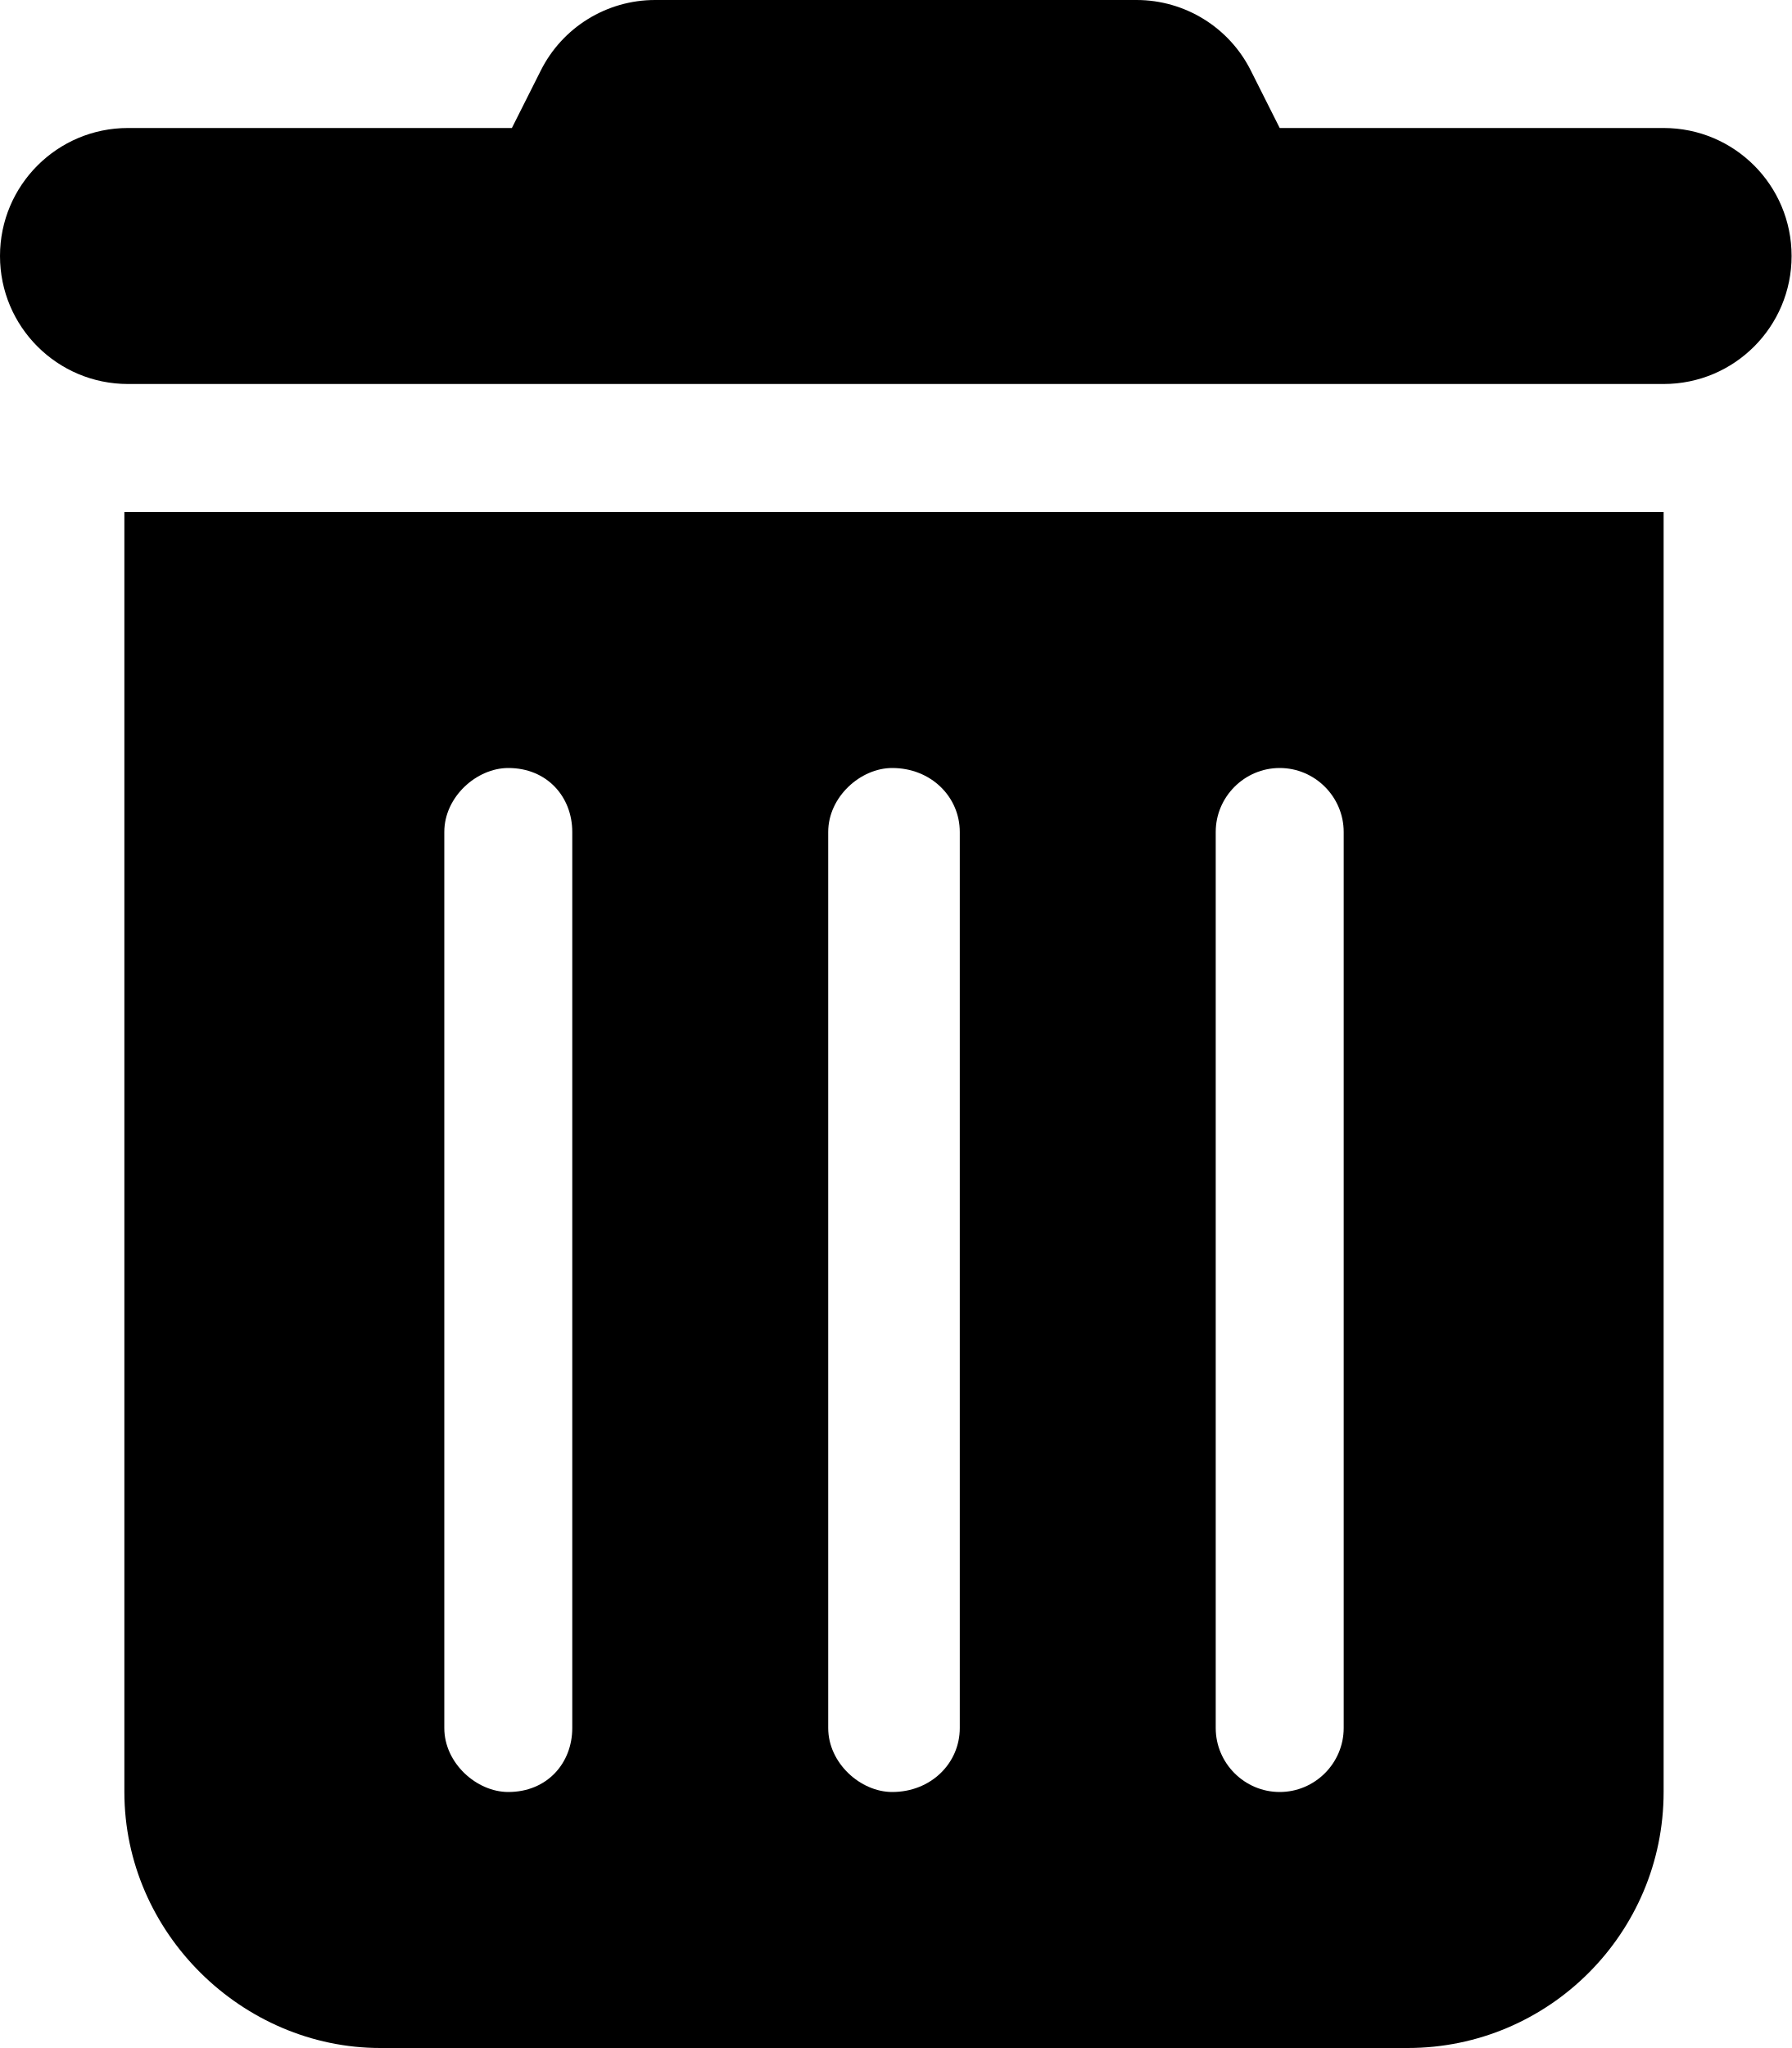
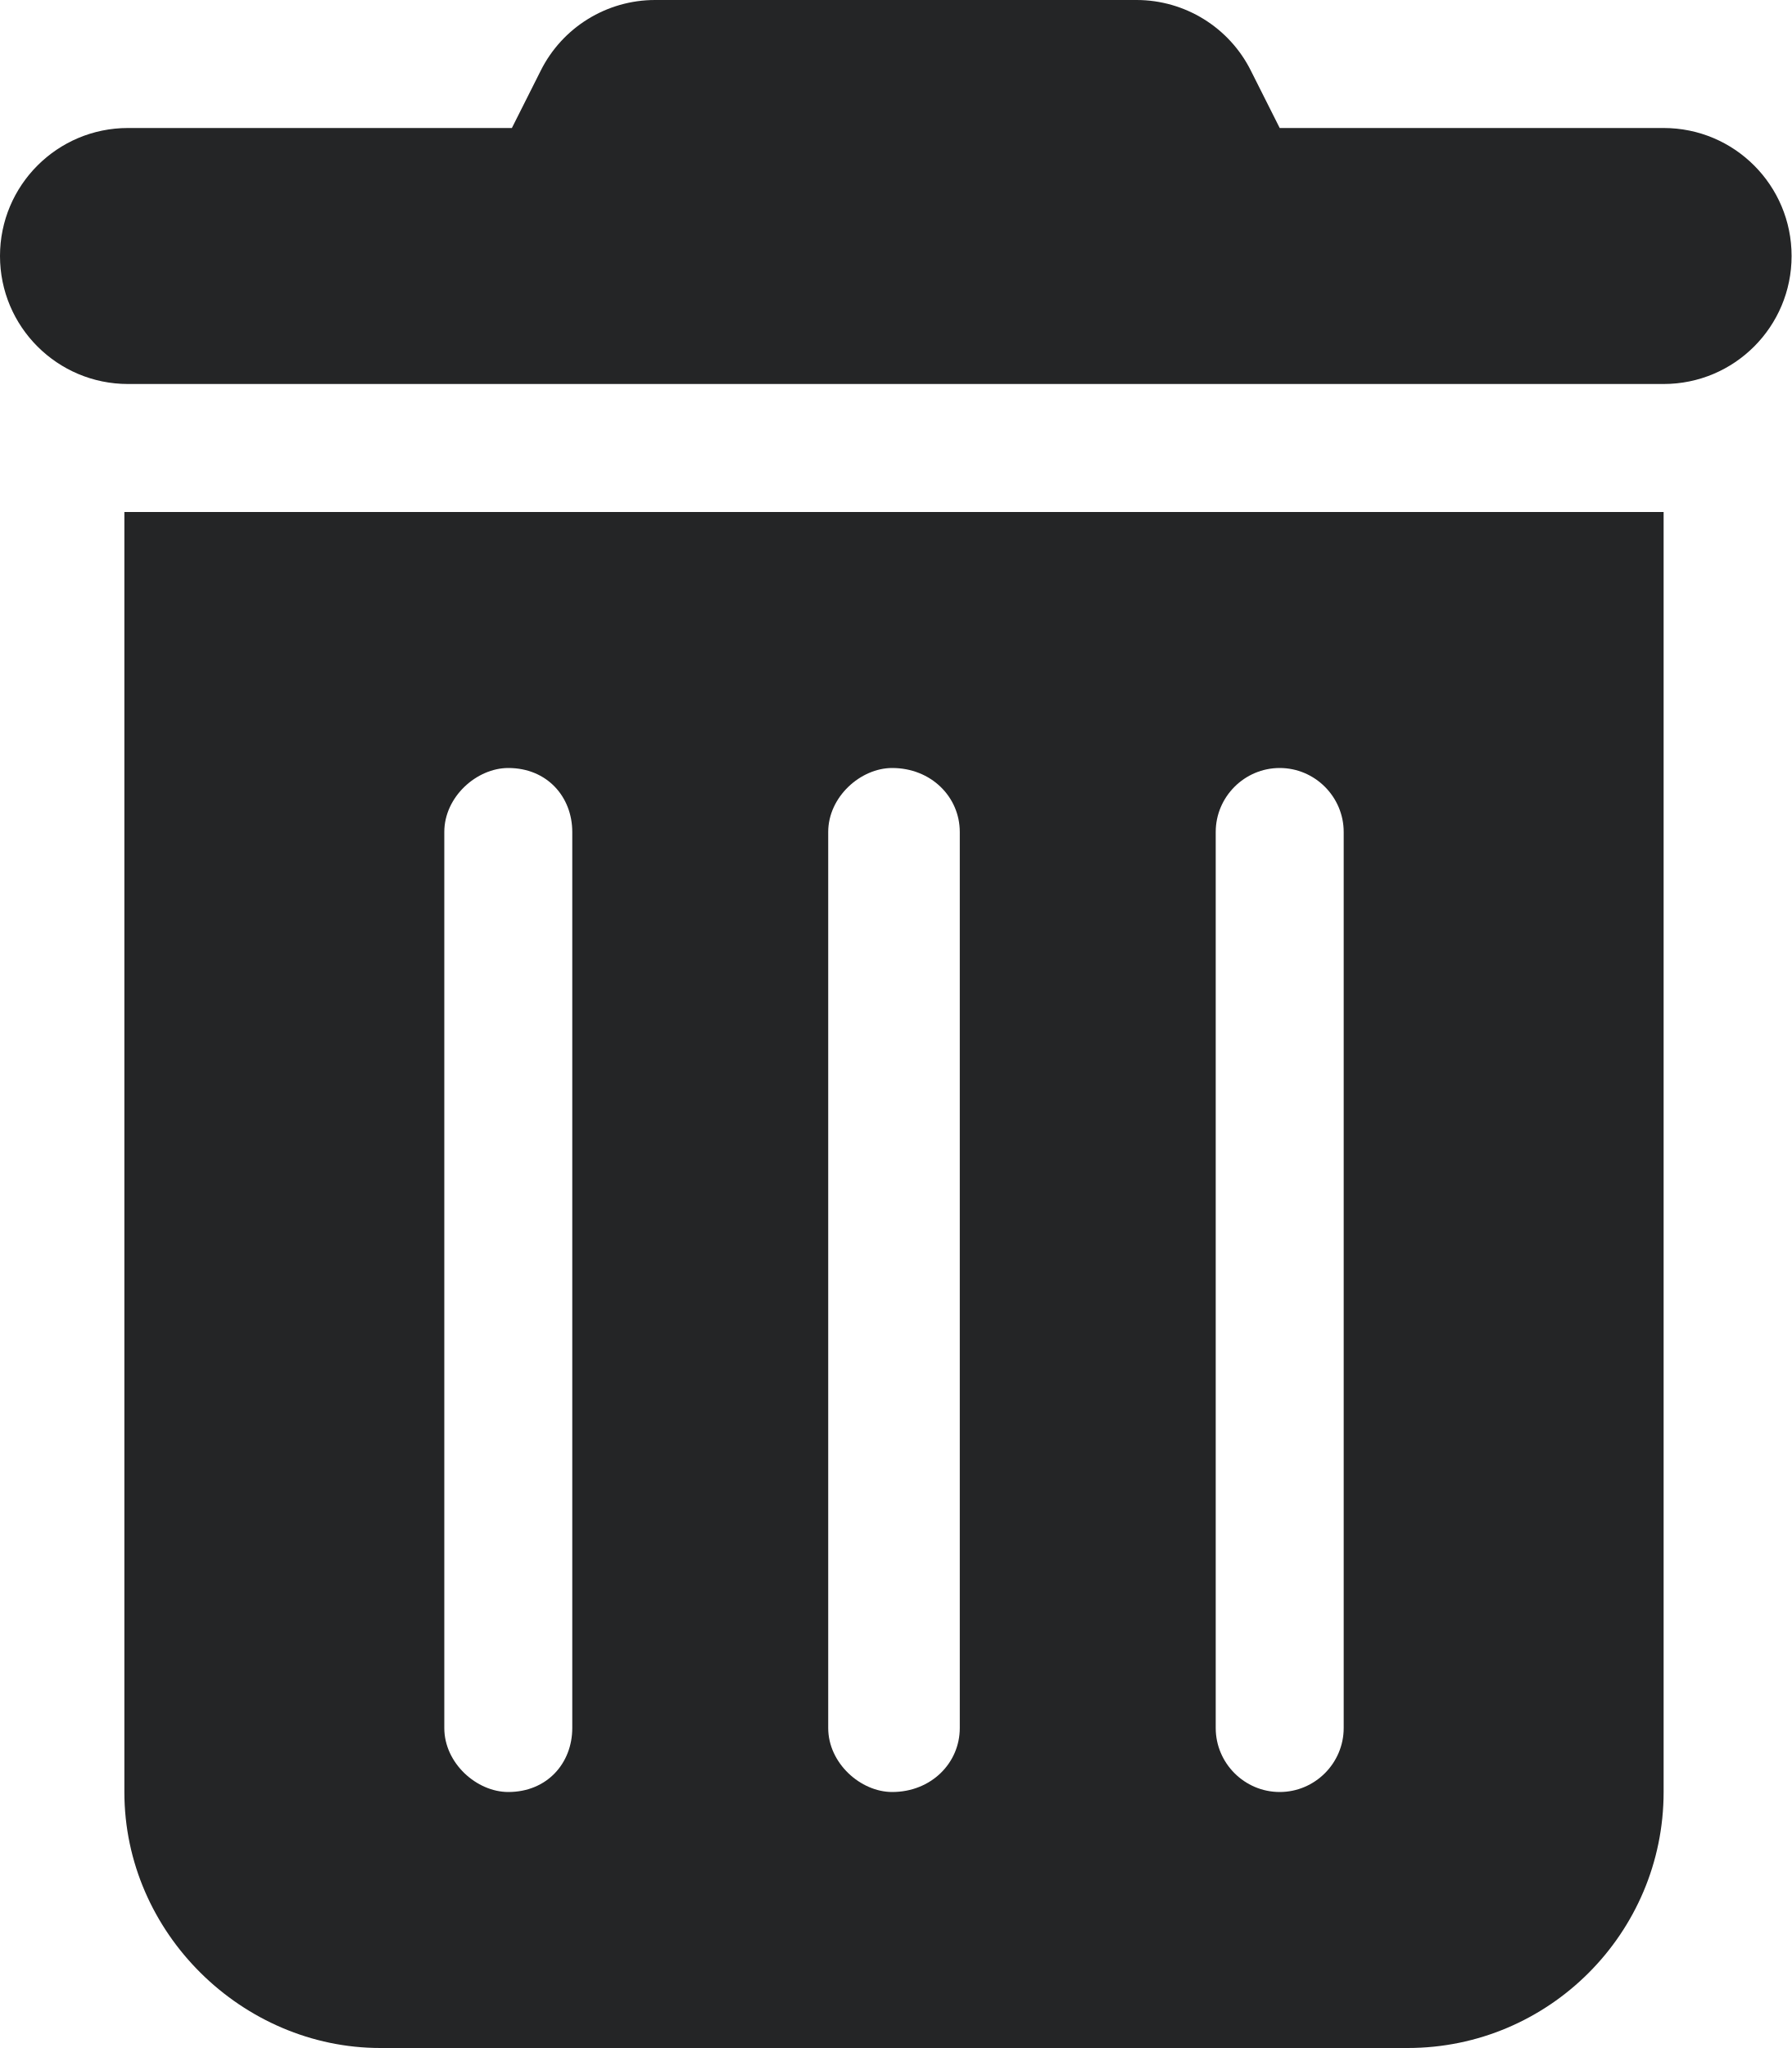
<svg xmlns="http://www.w3.org/2000/svg" viewBox="0 0 448 512">
-   <path d="M135.2 17.69C140.6 6.848 151.7 0 163.8 0H284.2C296.3 0 307.4 6.848 312.8 17.69L320 32H416C433.7 32 448 46.33 448 64C448 81.67 433.7 96 416 96H32C14.33 96 0 81.67 0 64C0 46.33 14.33 32 32 32H128L135.2 17.69zM31.1 128H416V448C416 483.3 387.3 512 352 512H95.1C60.65 512 31.1 483.3 31.1 448V128zM111.1 208V432C111.1 440.8 119.2 448 127.1 448C136.8 448 143.1 440.8 143.1 432V208C143.1 199.2 136.8 192 127.1 192C119.2 192 111.1 199.2 111.1 208zM207.1 208V432C207.1 440.8 215.2 448 223.1 448C232.8 448 240 440.8 240 432V208C240 199.2 232.8 192 223.1 192C215.2 192 207.1 199.2 207.1 208zM304 208V432C304 440.8 311.2 448 320 448C328.8 448 336 440.8 336 432V208C336 199.2 328.8 192 320 192C311.2 192 304 199.2 304 208z" />
+   <path fill="#242526" d="M135.2 17.69C140.6 6.848 151.7 0 163.8 0H284.2C296.3 0 307.4 6.848 312.8 17.69L320 32H416C433.7 32 448 46.33 448 64C448 81.67 433.7 96 416 96H32C14.33 96 0 81.67 0 64C0 46.33 14.33 32 32 32H128L135.2 17.69zM31.1 128H416V448C416 483.3 387.3 512 352 512H95.1C60.65 512 31.1 483.3 31.1 448V128zM111.1 208V432C111.1 440.8 119.2 448 127.1 448C136.8 448 143.1 440.8 143.1 432V208C143.1 199.2 136.8 192 127.1 192C119.2 192 111.1 199.2 111.1 208zM207.1 208V432C207.1 440.8 215.2 448 223.1 448C232.8 448 240 440.8 240 432V208C240 199.2 232.8 192 223.1 192C215.2 192 207.1 199.2 207.1 208zM304 208V432C304 440.8 311.2 448 320 448C328.8 448 336 440.8 336 432V208C336 199.2 328.8 192 320 192C311.2 192 304 199.2 304 208z" />
</svg>
